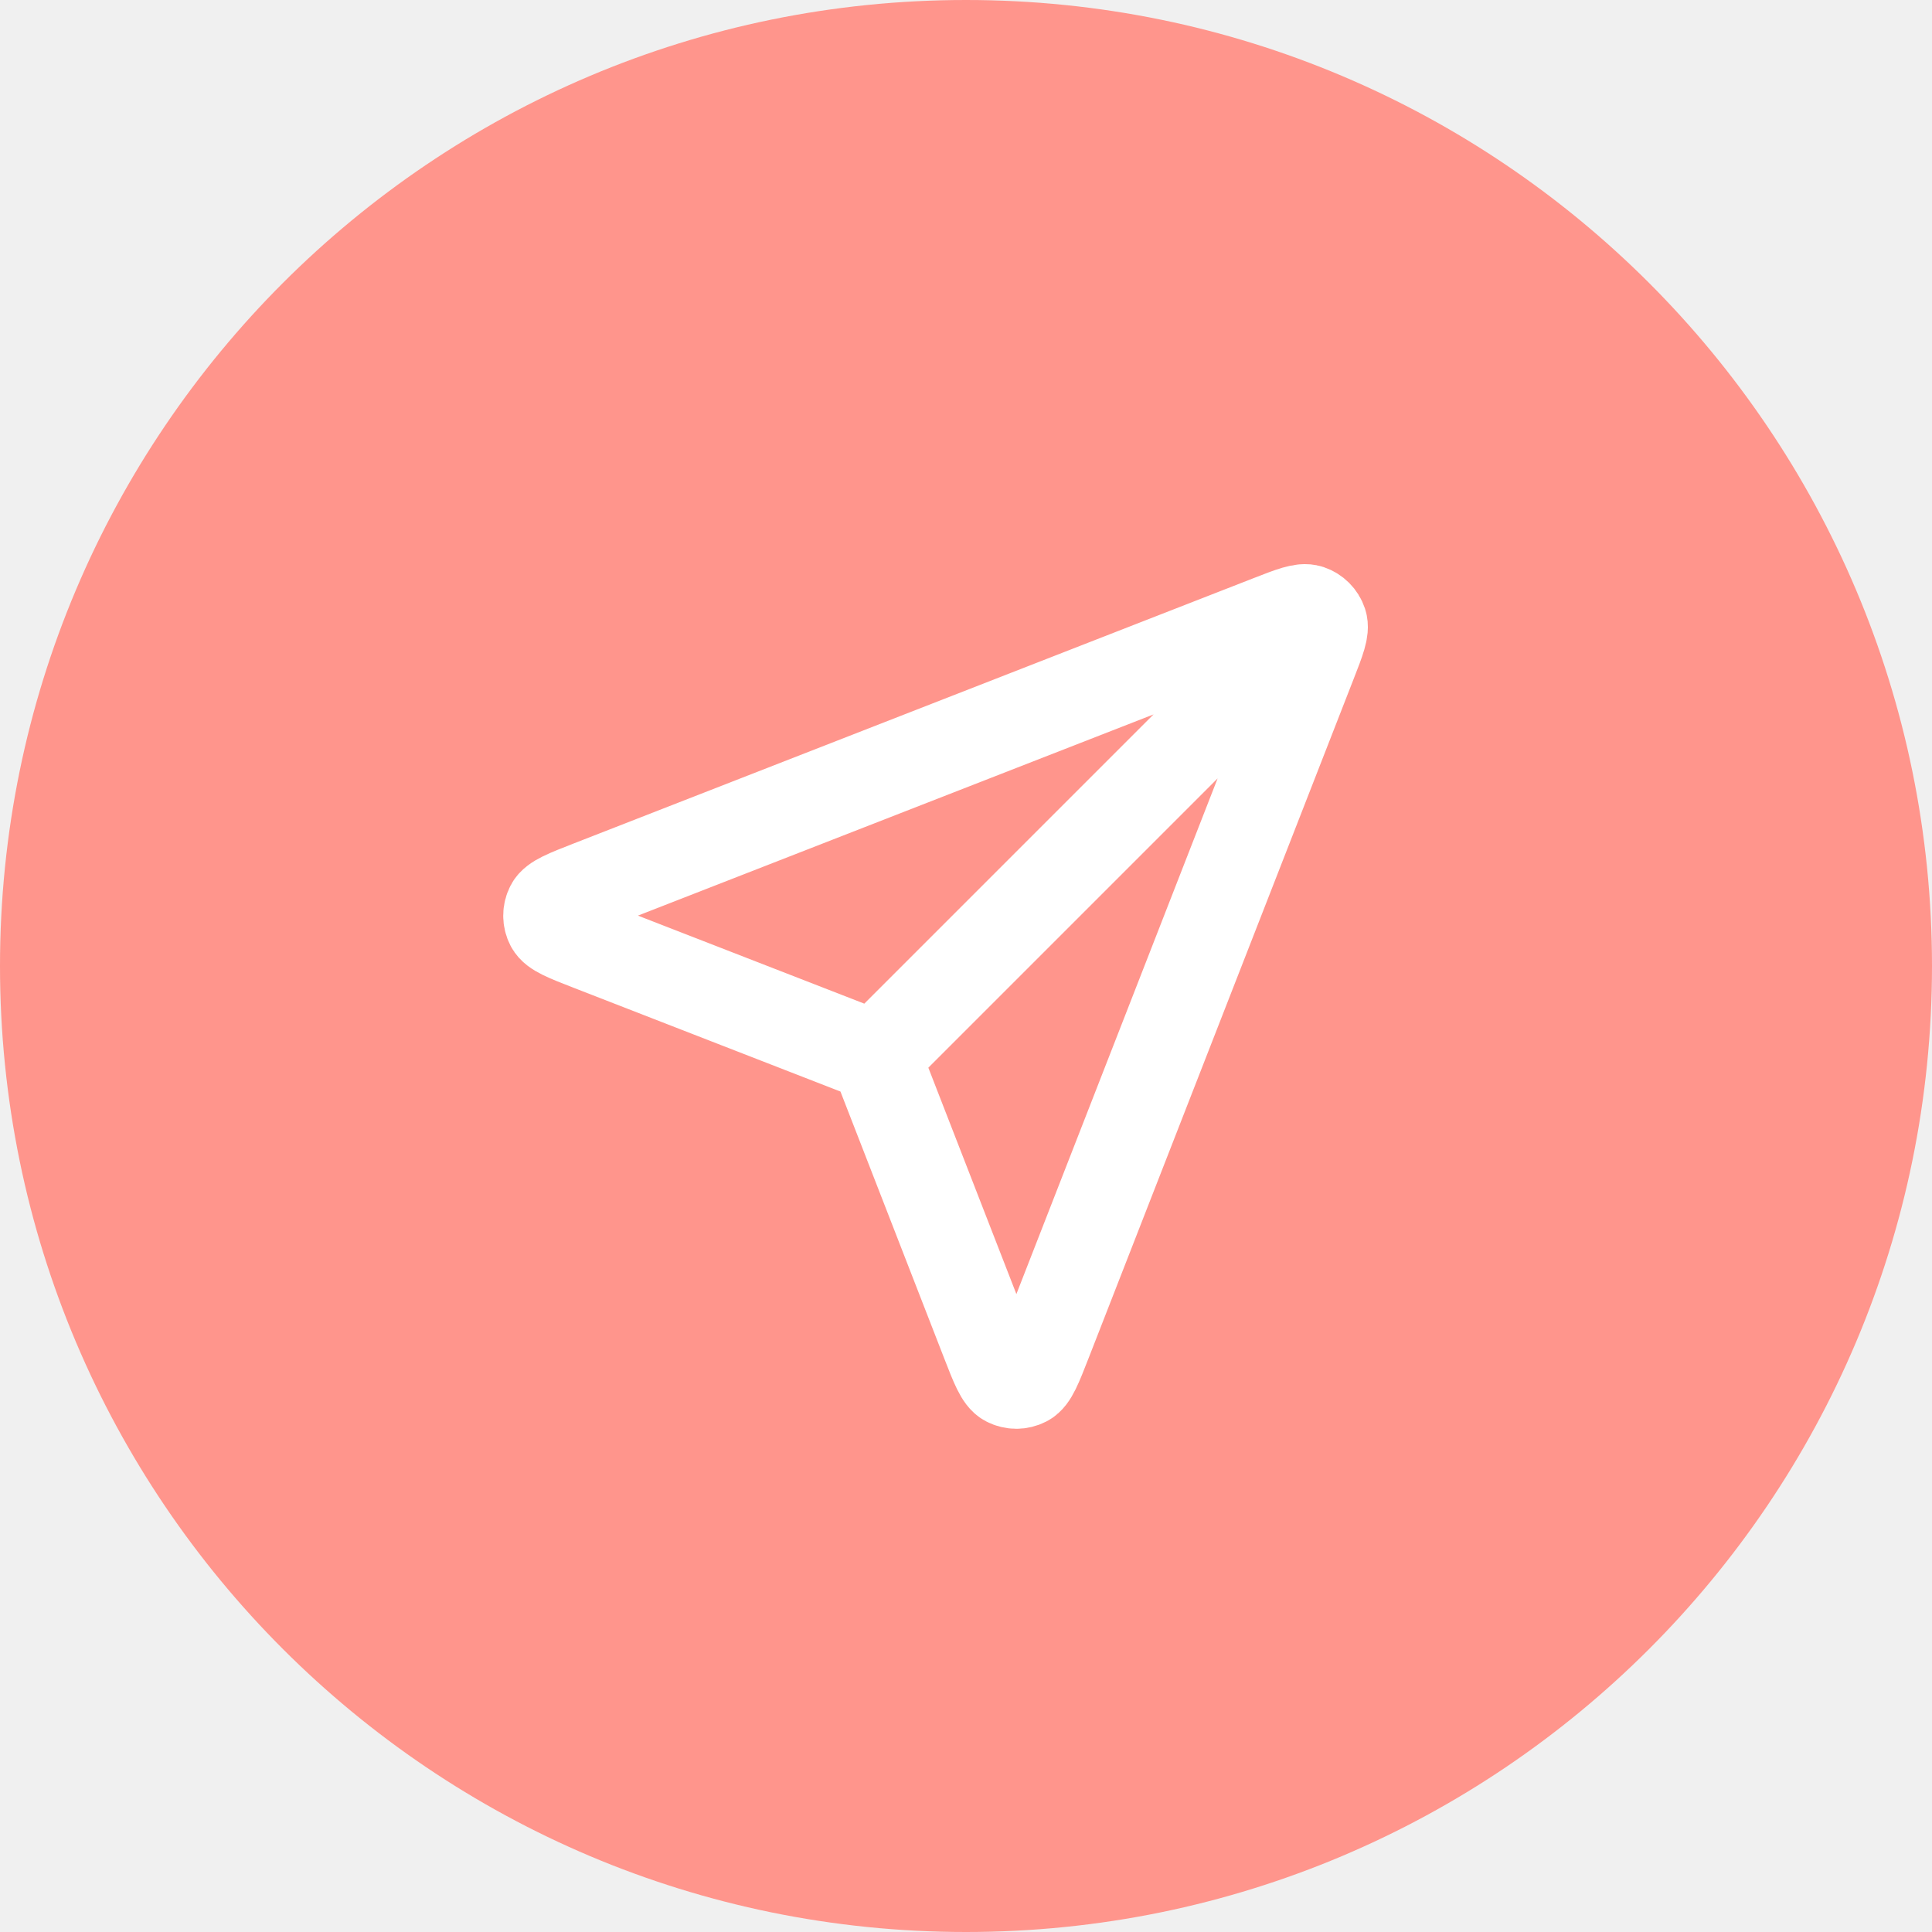
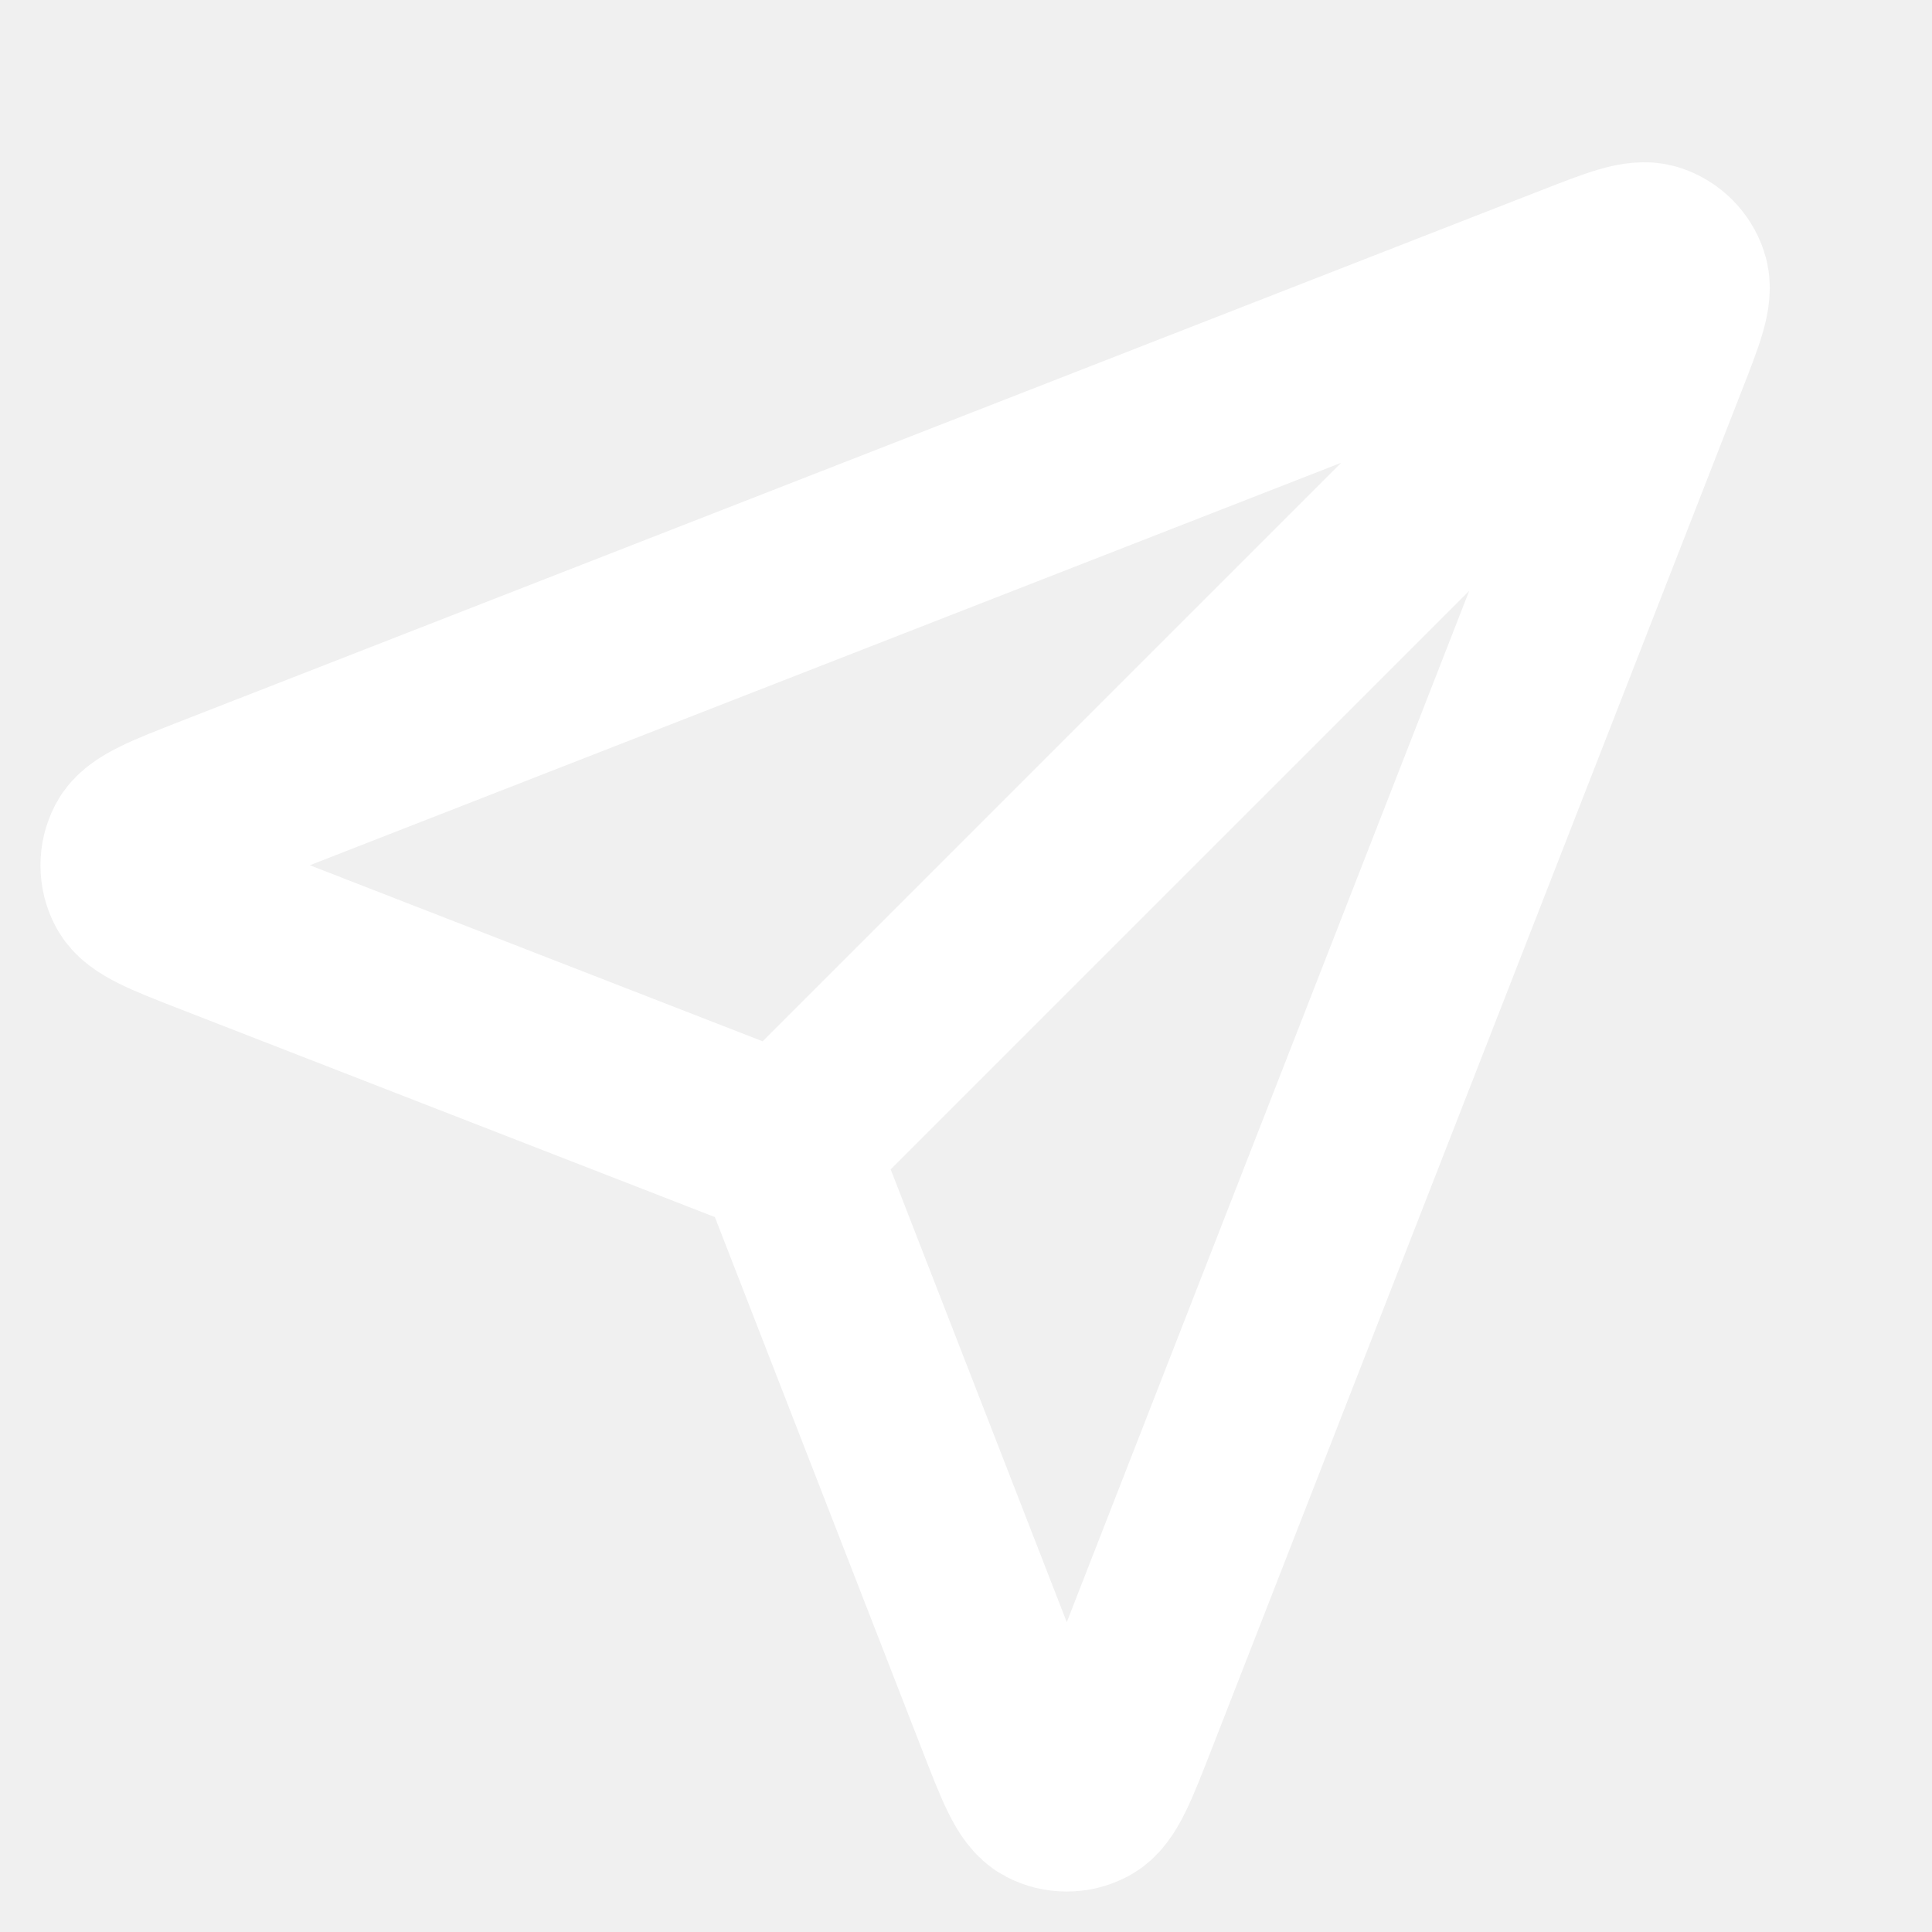
- <svg xmlns="http://www.w3.org/2000/svg" width="64" height="64" viewBox="0 0 64 64" fill="none">
-   <rect width="64" height="64" rx="32" fill="#FF958C" />
-   <path d="M29 35L43 21M29.17 35.438L32.674 44.448C32.983 45.242 33.137 45.639 33.36 45.755C33.553 45.855 33.782 45.855 33.975 45.755C34.198 45.64 34.352 45.243 34.662 44.45L43.449 21.933C43.729 21.216 43.868 20.858 43.792 20.629C43.726 20.431 43.57 20.275 43.371 20.208C43.142 20.132 42.784 20.271 42.068 20.551L19.551 29.338C18.757 29.648 18.361 29.803 18.245 30.025C18.145 30.218 18.145 30.448 18.245 30.64C18.361 30.863 18.758 31.017 19.552 31.326L28.563 34.83C28.724 34.893 28.804 34.924 28.872 34.972C28.932 35.015 28.985 35.068 29.028 35.128C29.076 35.196 29.108 35.276 29.17 35.438Z" stroke="white" stroke-width="3" stroke-linecap="round" stroke-linejoin="round" />
+ <svg xmlns="http://www.w3.org/2000/svg" width="32" height="32" viewBox="0 0 32 32" fill="none">
+   <path d="M13 19L27 5M13.17 19.438L16.674 28.448C16.983 29.242 17.137 29.639 17.36 29.755C17.552 29.855 17.782 29.855 17.975 29.755C18.198 29.64 18.352 29.243 18.662 28.45L27.449 5.932C27.729 5.216 27.869 4.858 27.792 4.629C27.726 4.431 27.57 4.275 27.371 4.208C27.142 4.132 26.784 4.272 26.068 4.551L3.551 13.338C2.757 13.648 2.361 13.803 2.245 14.025C2.145 14.218 2.145 14.448 2.245 14.64C2.361 14.863 2.758 15.017 3.552 15.326L12.563 18.83C12.724 18.893 12.804 18.924 12.872 18.973C12.932 19.015 12.985 19.068 13.028 19.128C13.076 19.196 13.107 19.276 13.17 19.438Z" stroke="white" stroke-width="3" stroke-linecap="round" stroke-linejoin="round" />
</svg>
